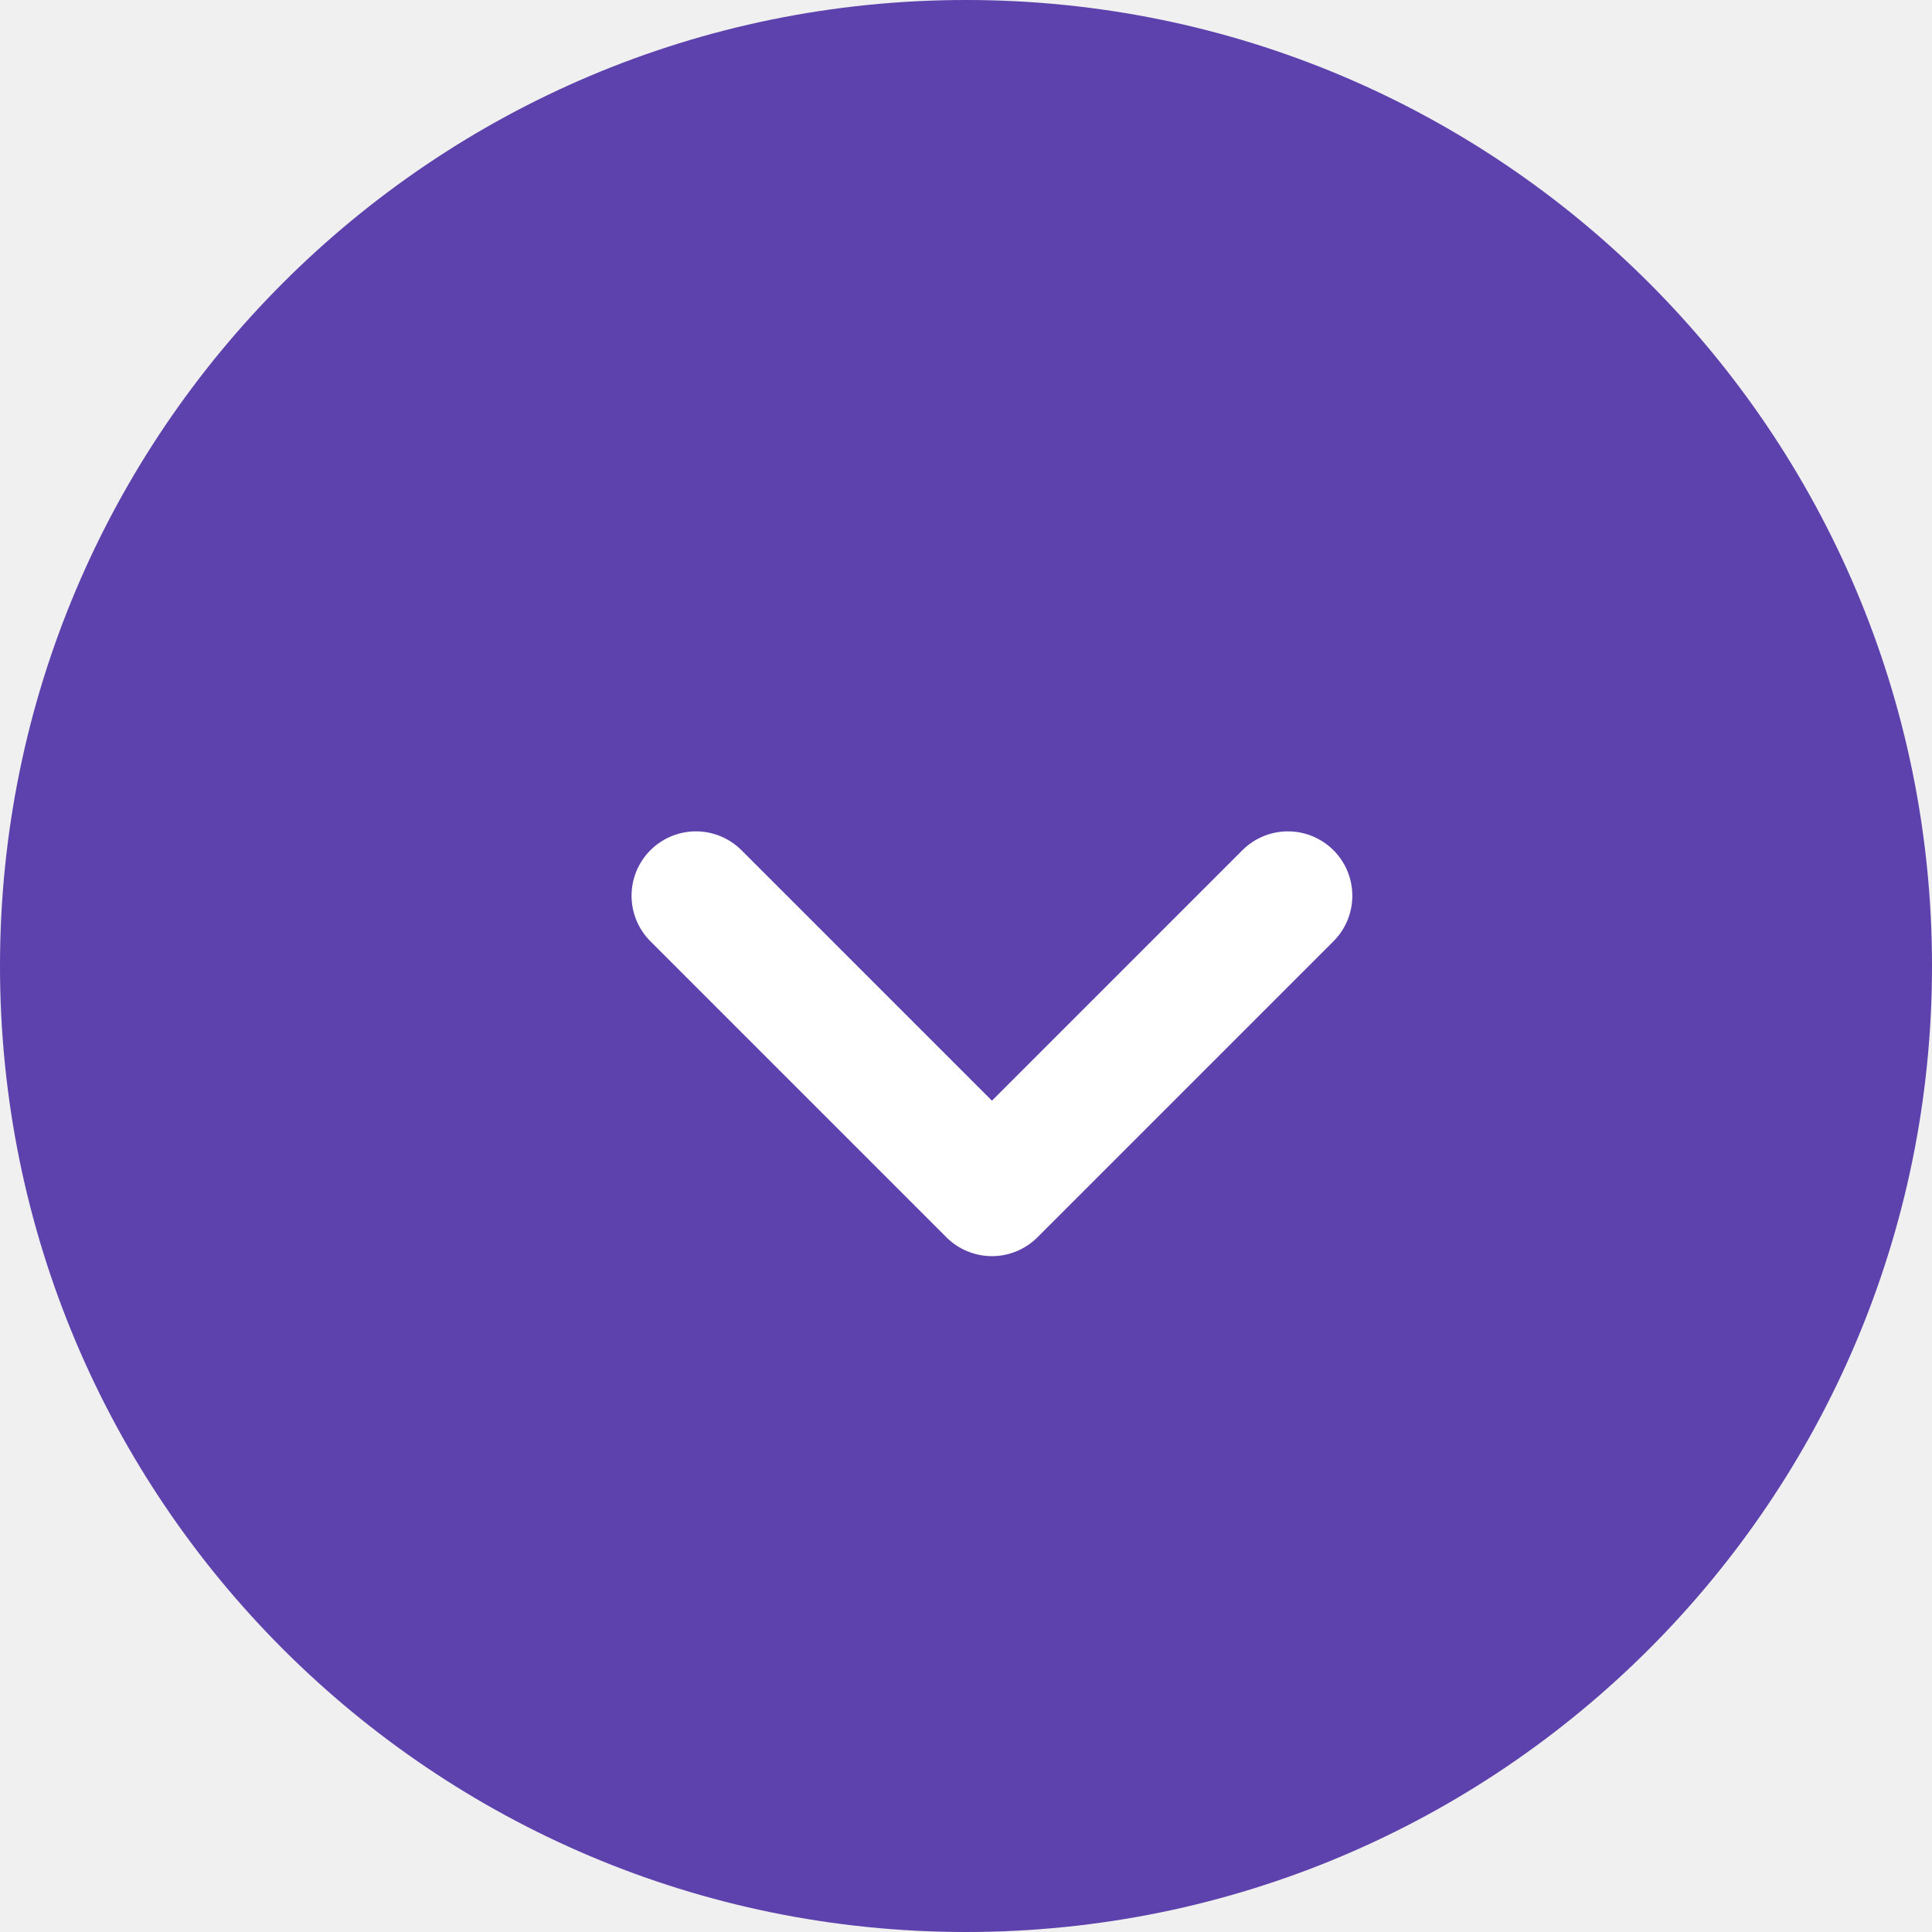
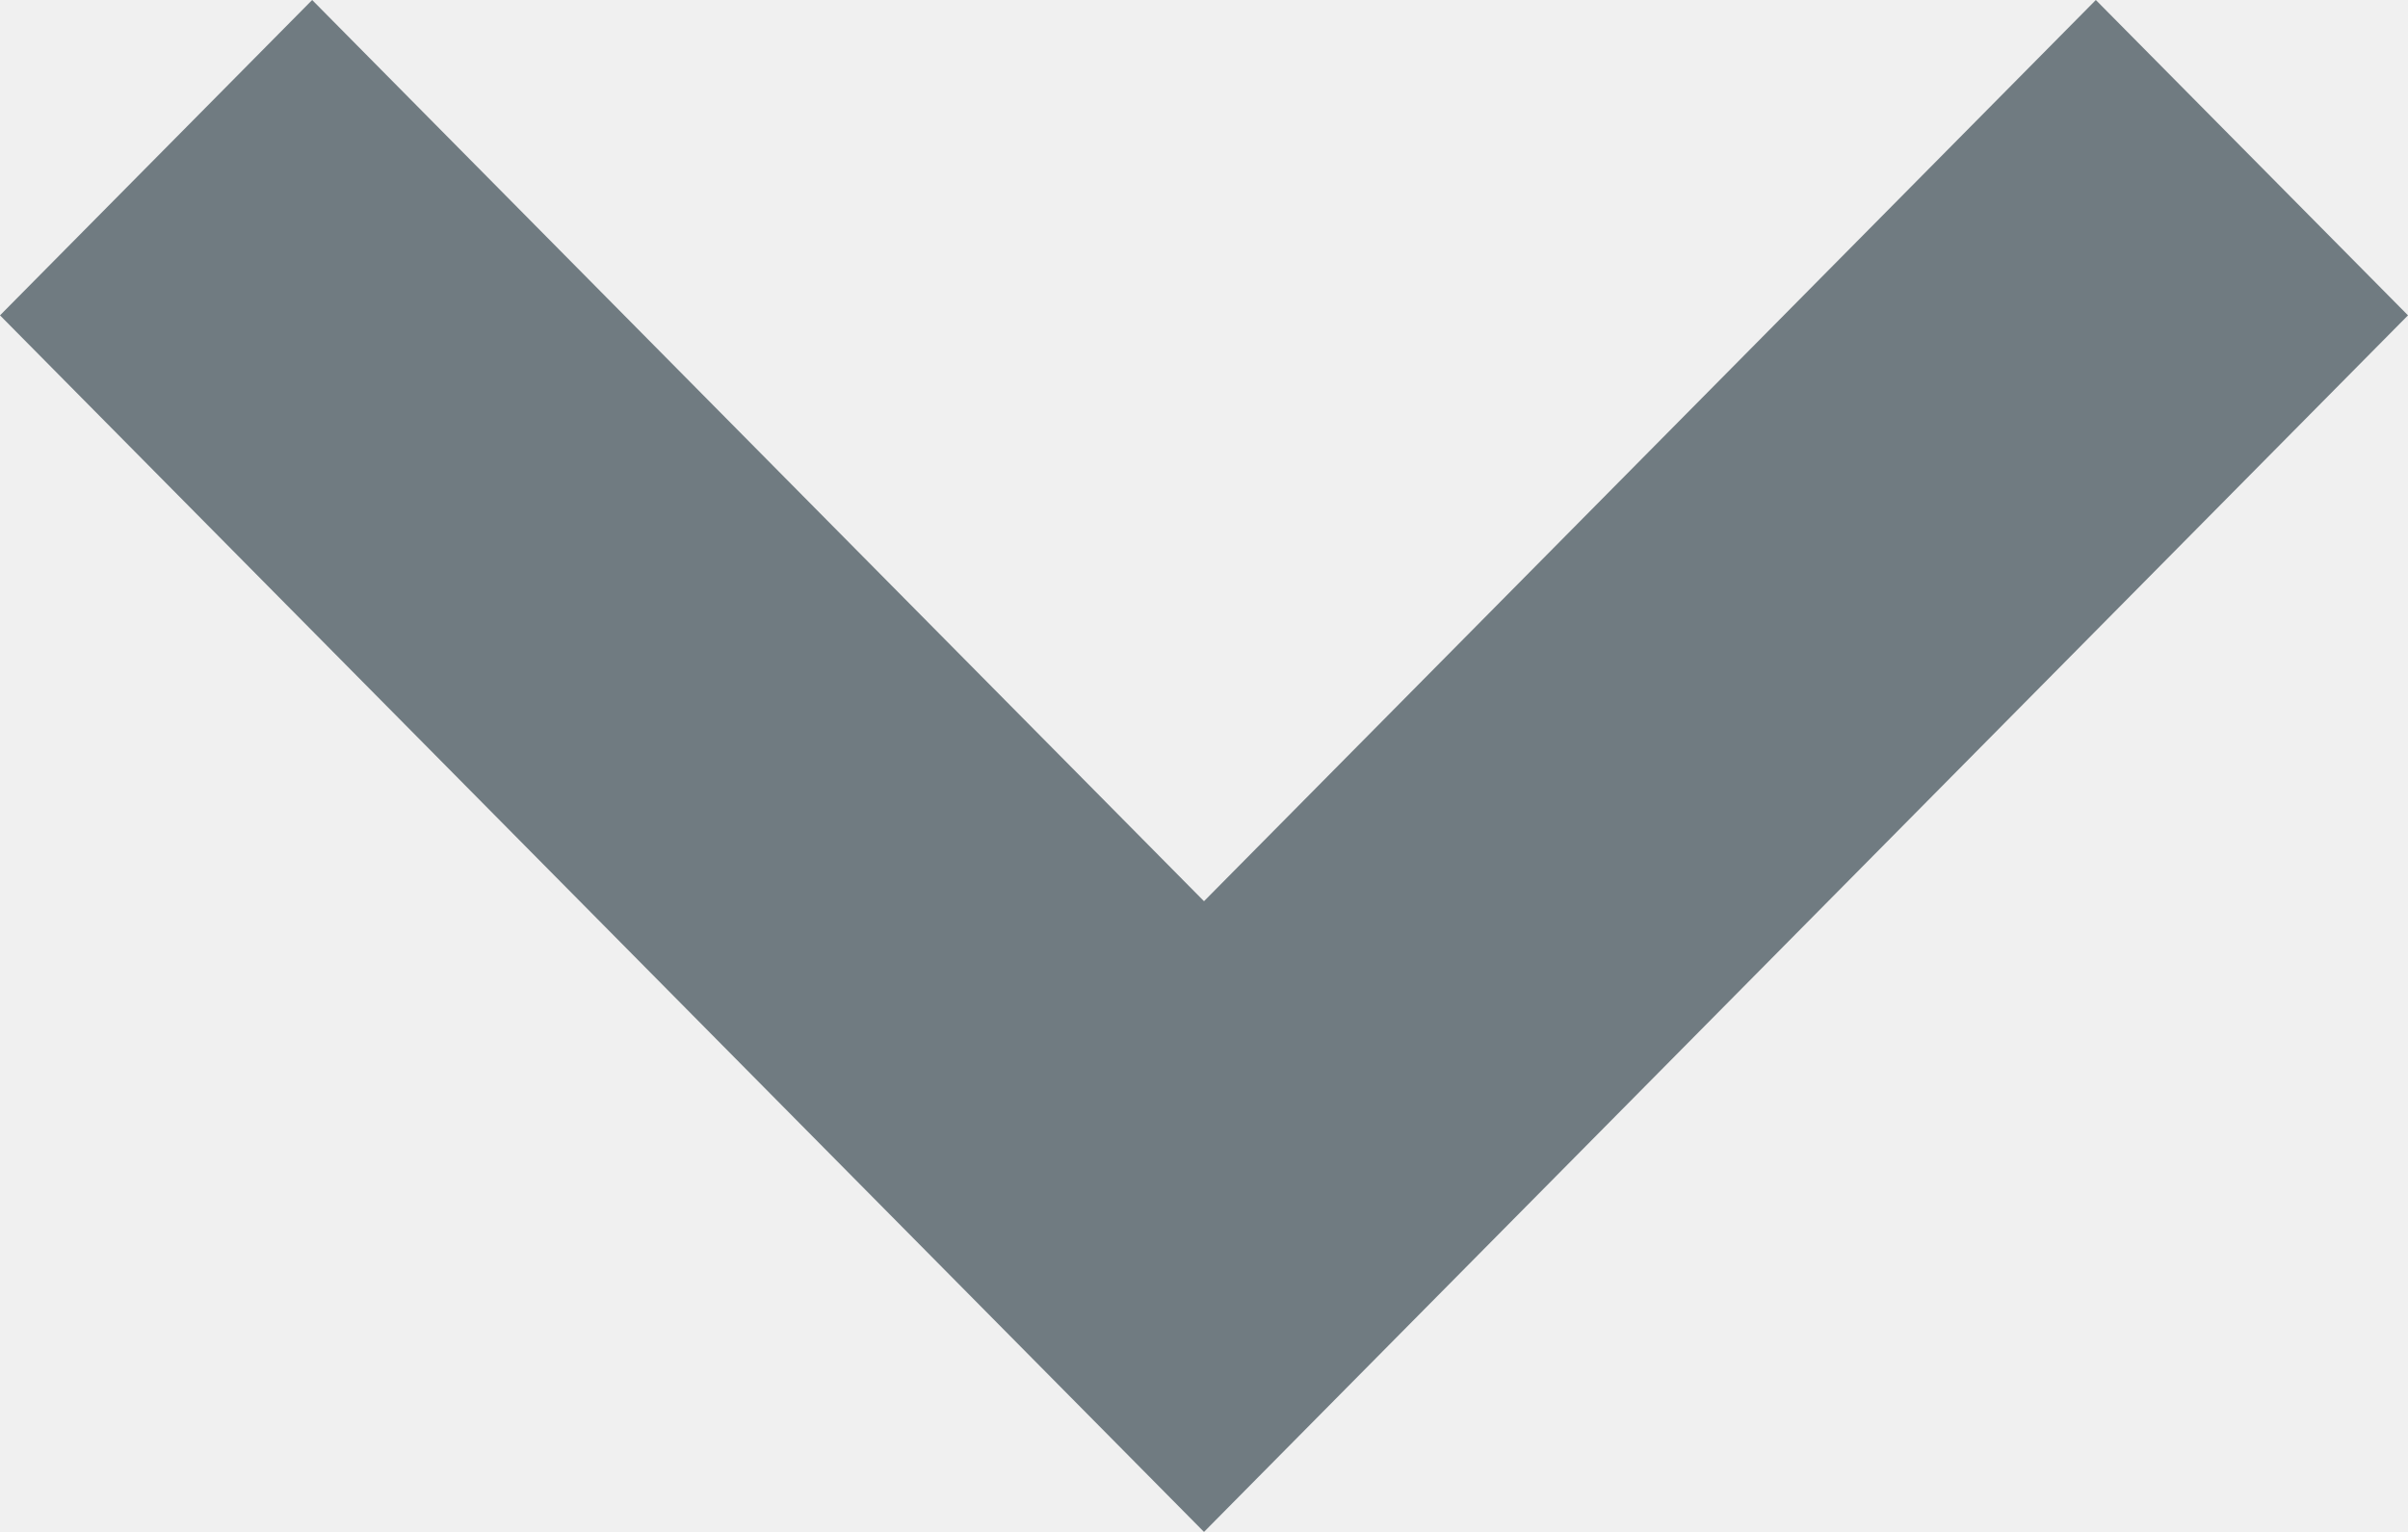
- <svg xmlns="http://www.w3.org/2000/svg" width="30" height="30" viewBox="0 0 30 30">
-   <g id="Grupo_11772" data-name="Grupo 11772" transform="translate(507 4177)">
-     <path id="Icon.BG" d="M15,0A15,15,0,1,1,0,15,15,15,0,0,1,15,0Z" transform="translate(-507 -4177)" fill="#5d41ac" />
-     <path id="Caminho_3736" data-name="Caminho 3736" d="M0,0H6.5V6.5" transform="translate(-487.001 -4163.091) rotate(135)" fill="none" stroke="#fff" stroke-linecap="round" stroke-linejoin="round" stroke-width="2" />
-   </g>
+ <svg xmlns="http://www.w3.org/2000/svg" width="11" height="7" viewBox="0 0 11 7">
+   <path id="Caminho_26" data-name="Caminho 26" d="M8.1,11.6,2.6,6.041,4.026,4.6,8.1,8.718,12.174,4.6,13.6,6.041Z" transform="translate(-2.6 -4.6)" fill="#707b81" />
</svg>
